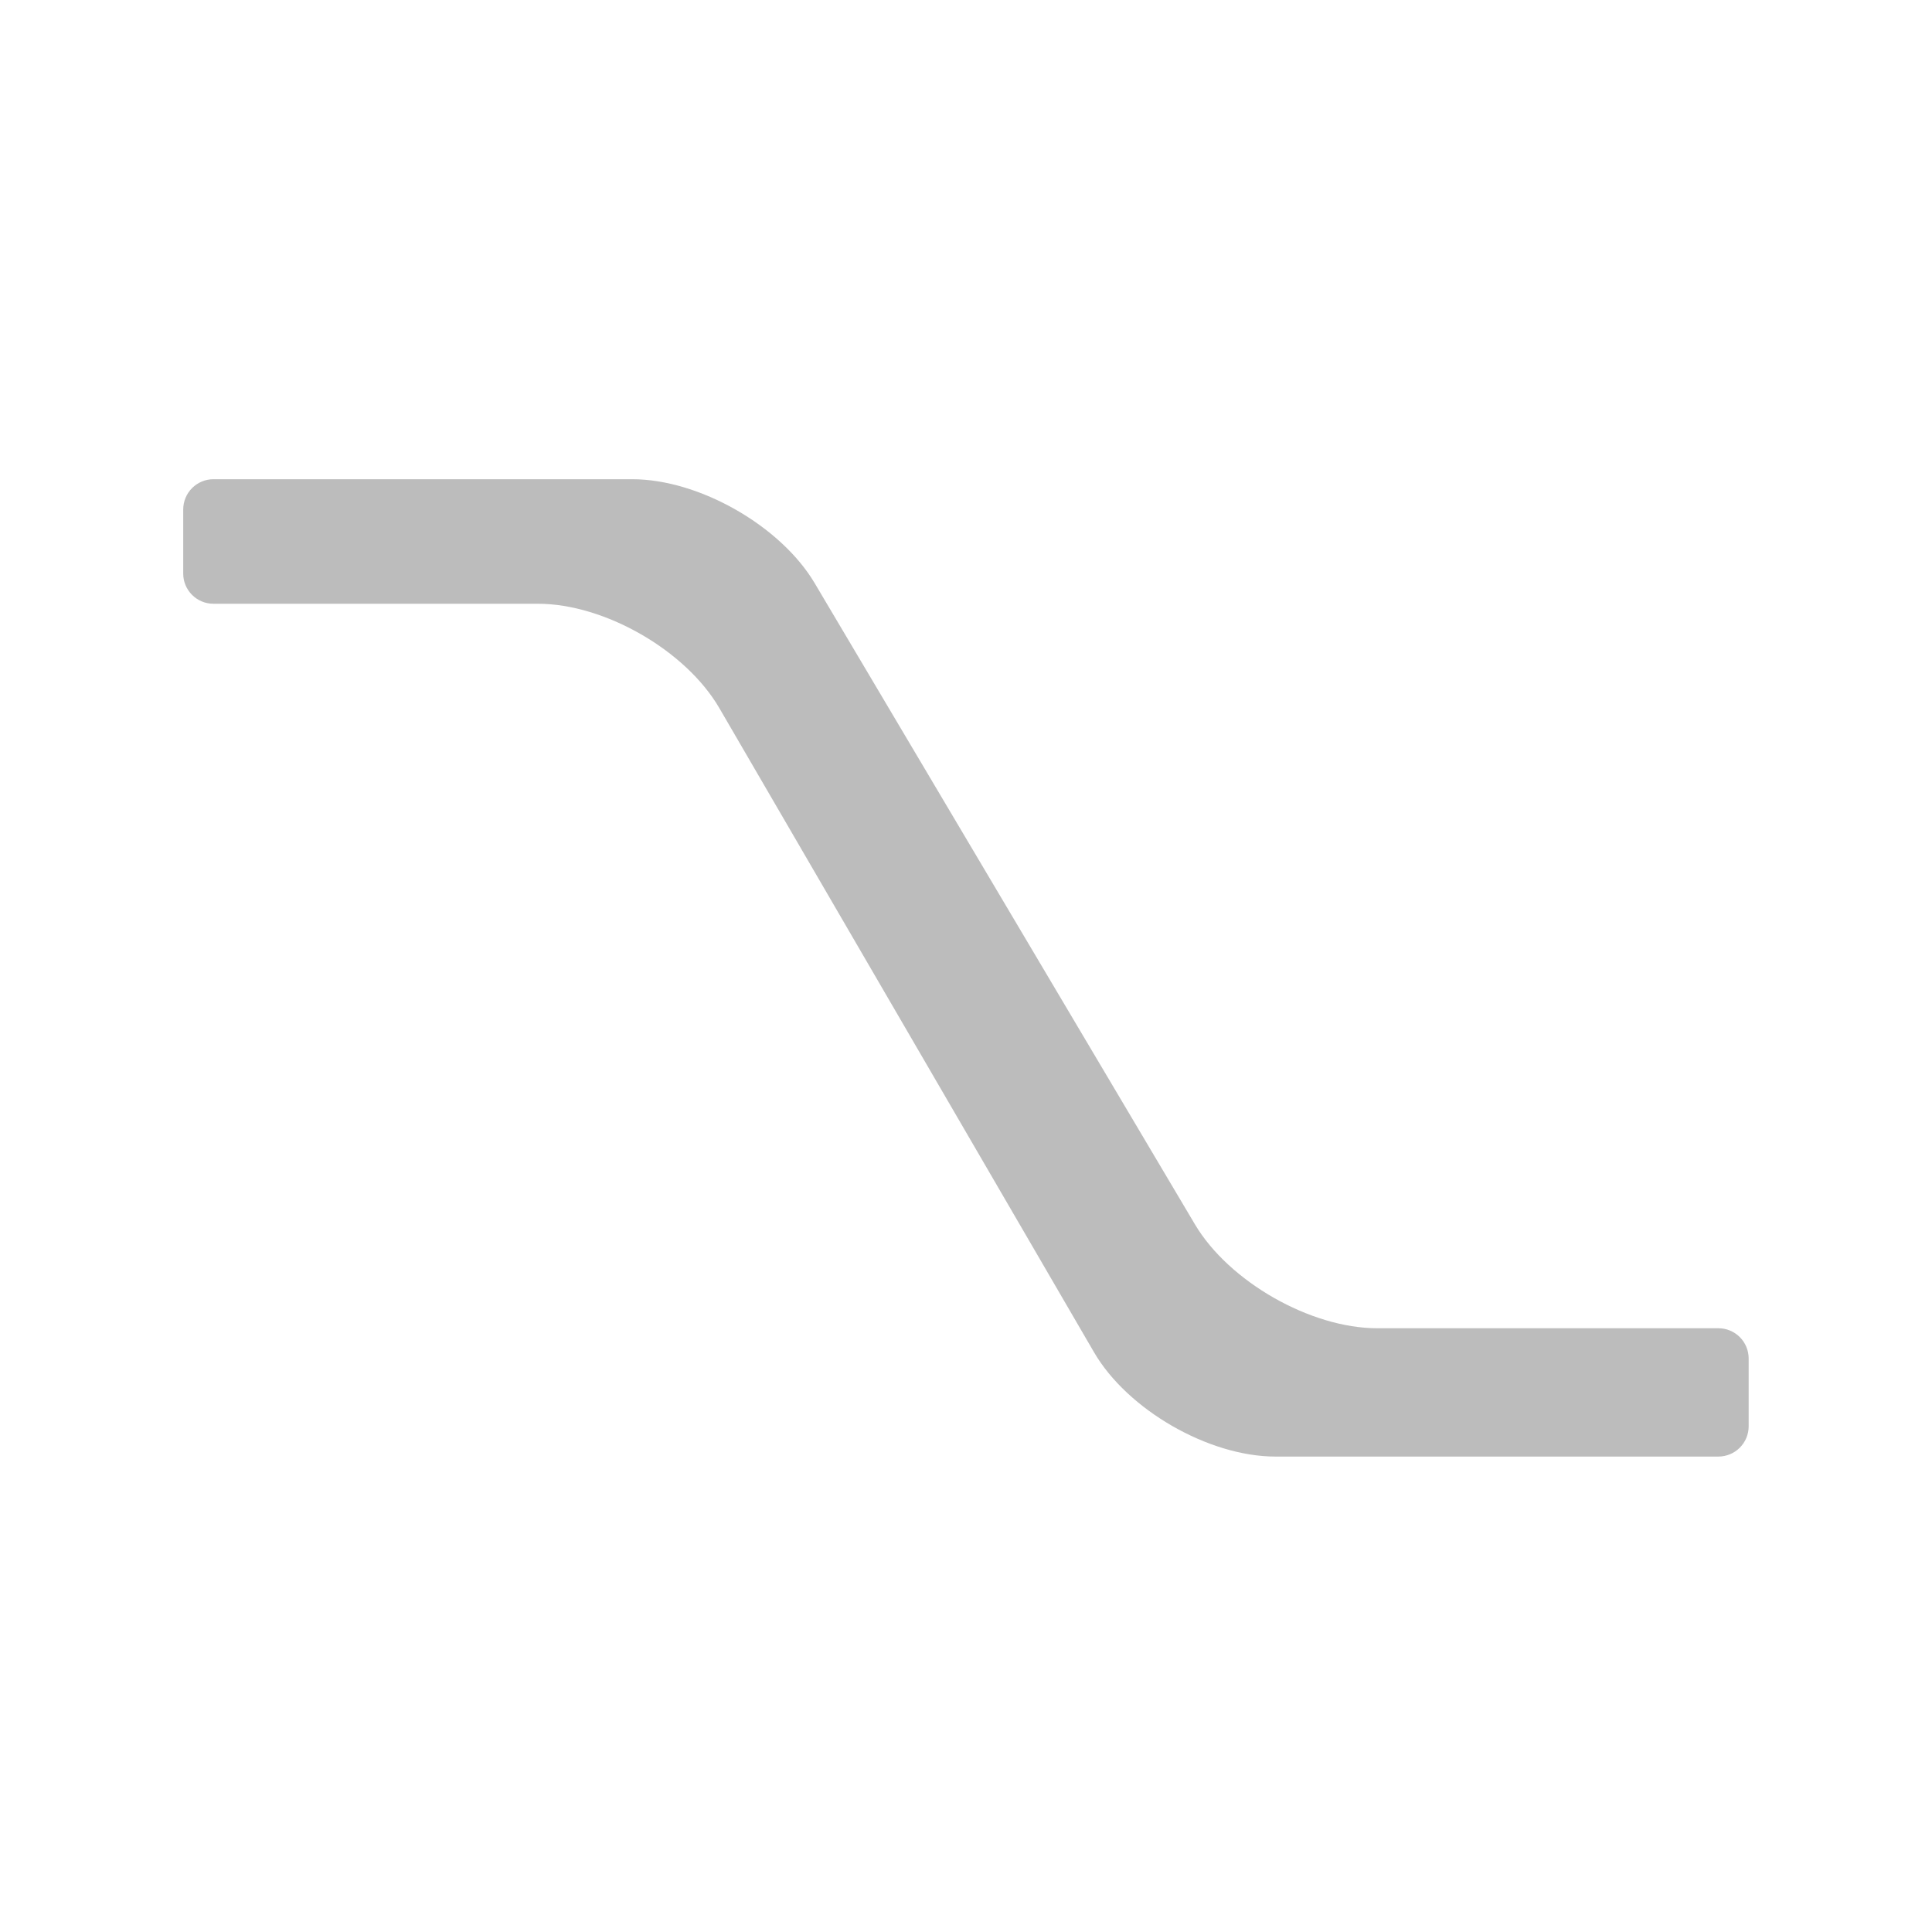
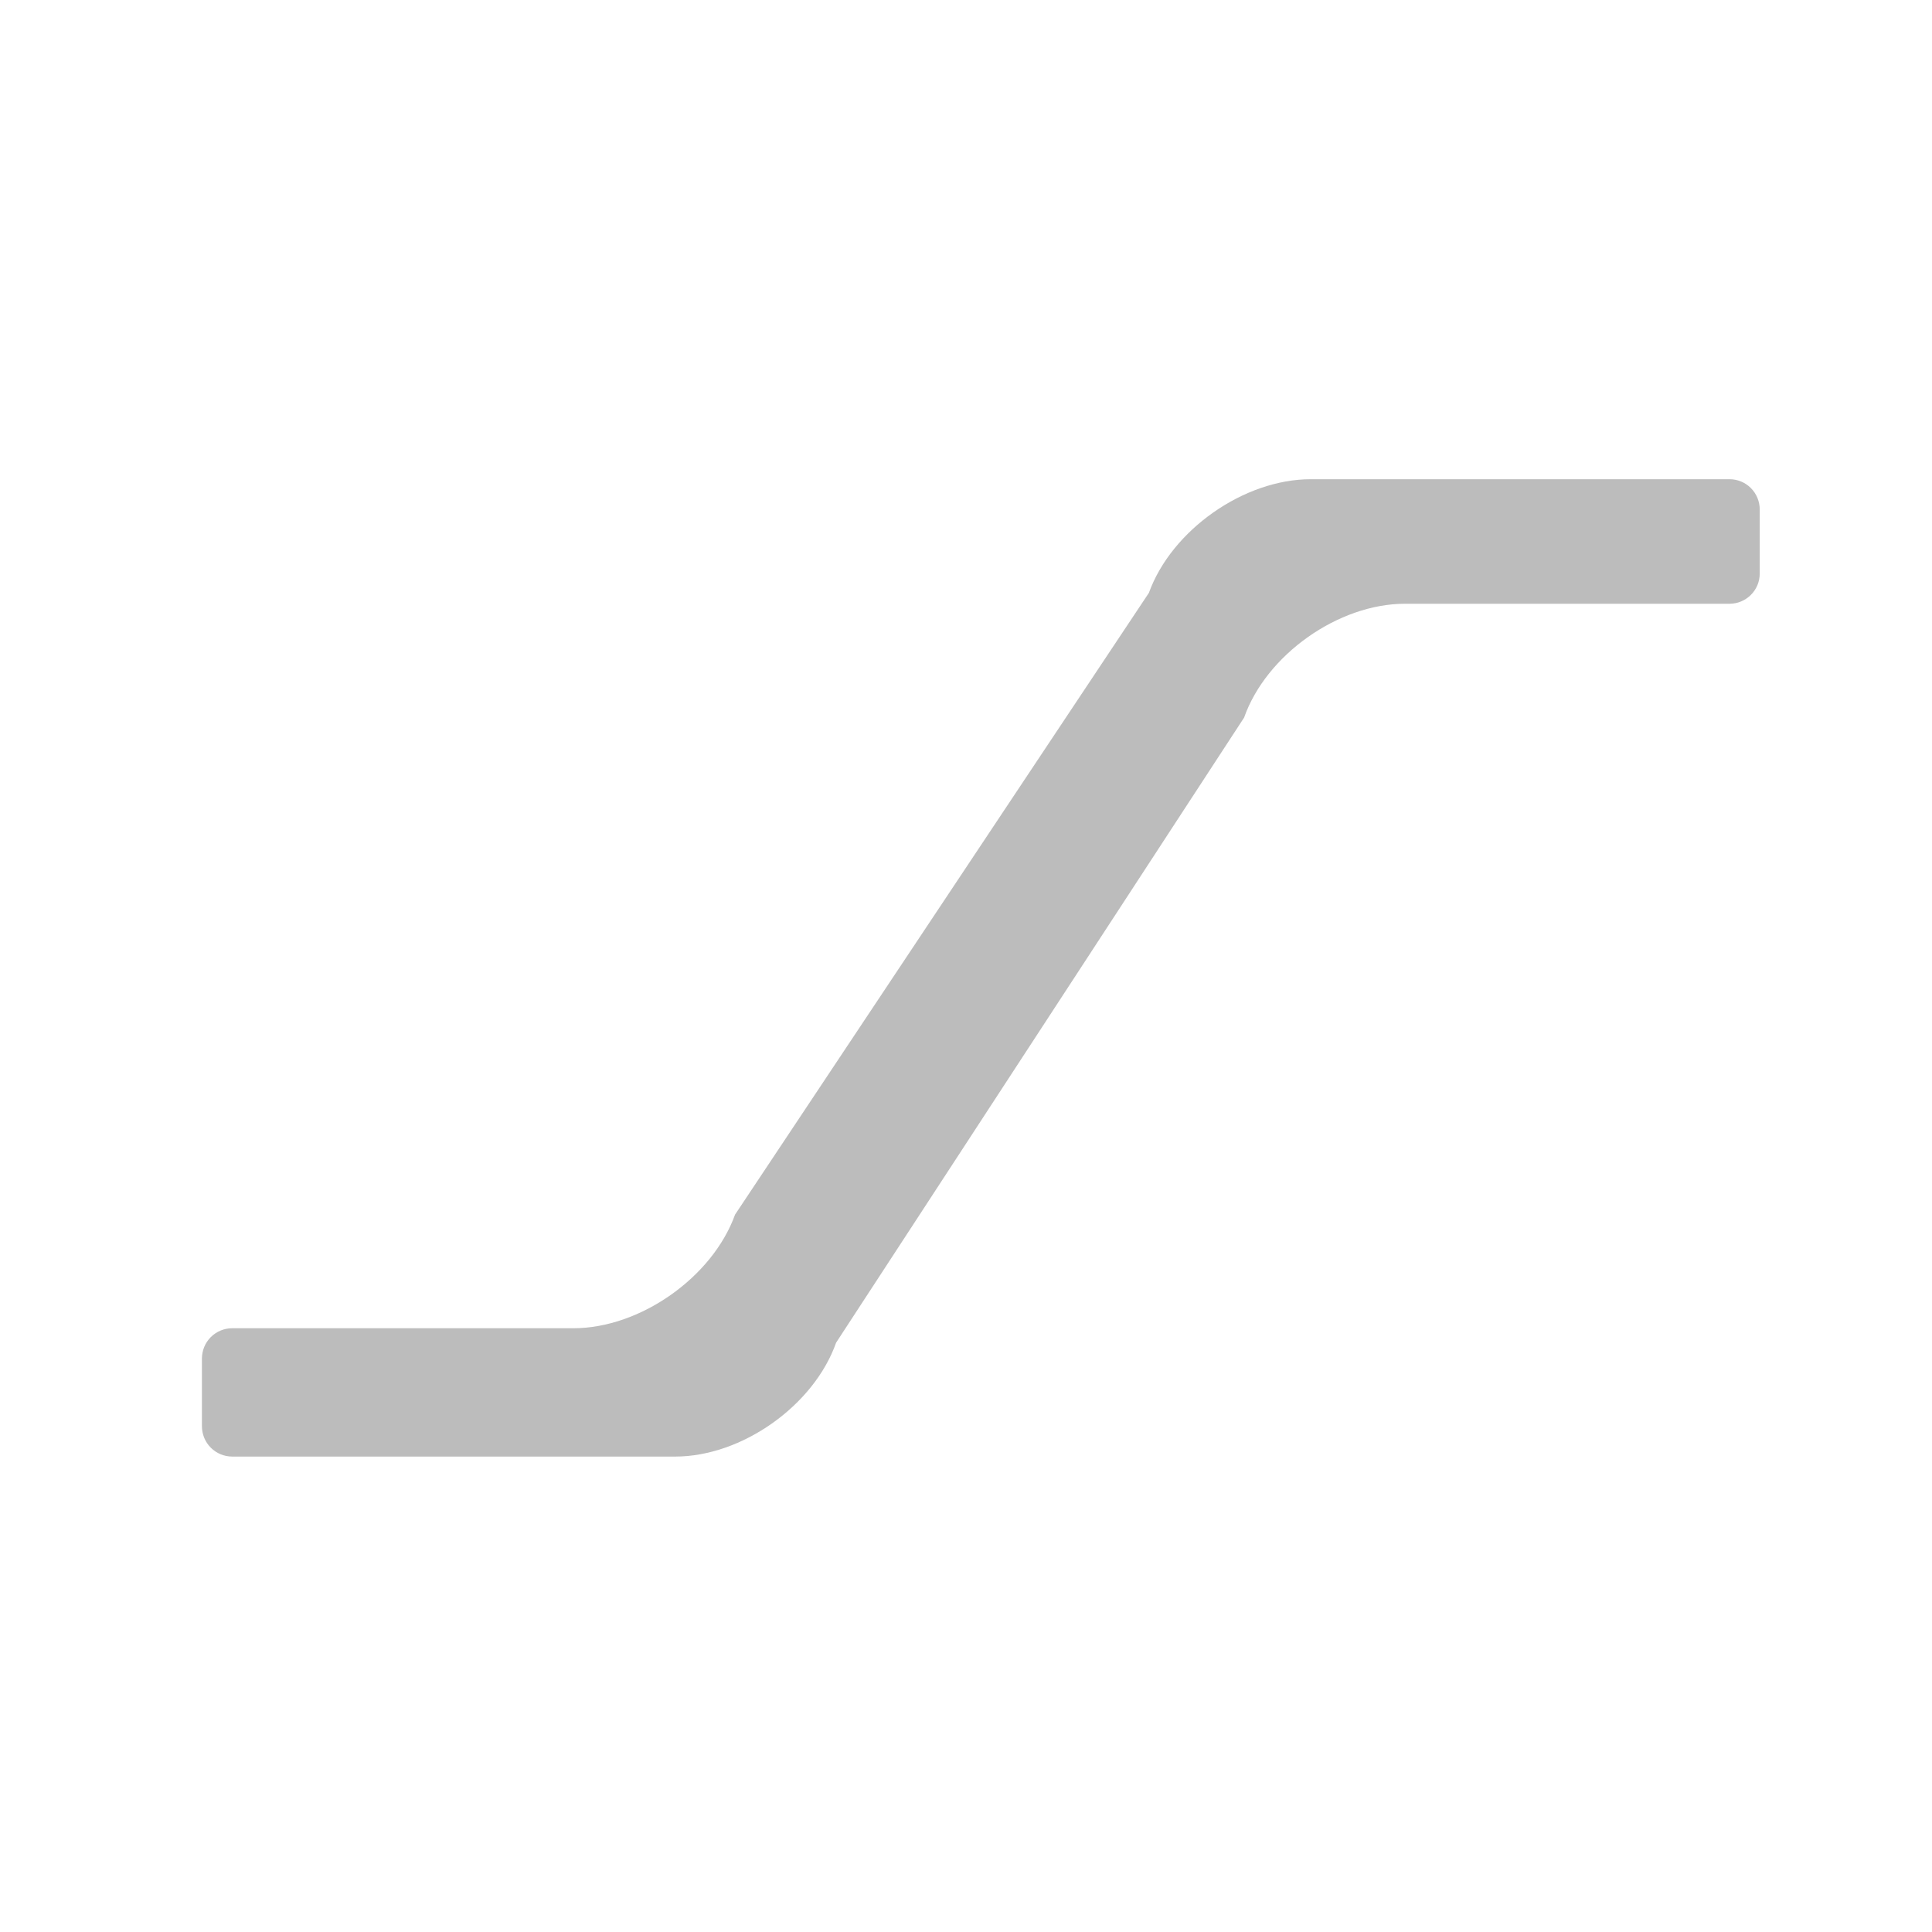
<svg xmlns="http://www.w3.org/2000/svg" width="48" height="48" viewBox="0 0 48 48" fill="none">
-   <path fill-rule="evenodd" clip-rule="evenodd" d="M4.552 12.655C4.553 12.557 4.572 12.459 4.61 12.368C4.648 12.277 4.703 12.195 4.773 12.125C4.843 12.056 4.925 12.001 5.016 11.963C5.107 11.925 5.205 11.906 5.303 11.906H15.709C17.366 11.906 19.395 13.063 20.24 14.488L29.688 30.419C30.534 31.844 32.562 33 34.217 33H42.694C42.792 33 42.89 33.019 42.981 33.057C43.072 33.095 43.155 33.15 43.225 33.22C43.295 33.29 43.35 33.373 43.388 33.464C43.425 33.555 43.445 33.653 43.445 33.751V35.436C43.445 35.635 43.366 35.826 43.225 35.967C43.085 36.108 42.894 36.187 42.695 36.188H31.687C30.031 36.188 28.012 35.026 27.18 33.595L17.872 17.593C17.04 16.161 15.021 15 13.365 15H5.302C4.888 15 4.552 14.663 4.552 14.251V12.655Z" fill="#BCBCBC" />
+   <path fill-rule="evenodd" clip-rule="evenodd" d="M43.72 12.655C43.72 12.557 43.7 12.459 43.662 12.368C43.624 12.277 43.569 12.195 43.499 12.125C43.43 12.056 43.347 12 43.256 11.963C43.165 11.925 43.067 11.906 42.969 11.906H32.563C30.907 11.906 29.108 13.168 28.544 14.729L18.262 30.177C17.7 31.736 15.9 33 14.245 33H5.768C5.67 33 5.572 33.019 5.481 33.057C5.39 33.095 5.307 33.15 5.237 33.22C5.167 33.29 5.112 33.373 5.074 33.464C5.037 33.555 5.017 33.653 5.017 33.751V35.436C5.017 35.635 5.096 35.826 5.237 35.967C5.377 36.108 5.568 36.187 5.767 36.188H16.775C18.431 36.188 20.221 34.922 20.773 33.358L30.909 17.829C31.46 16.267 33.251 15 34.907 15H42.97C43.384 15 43.72 14.663 43.72 14.251L43.72 12.655Z" fill="#BCBCBC" />
</svg>
